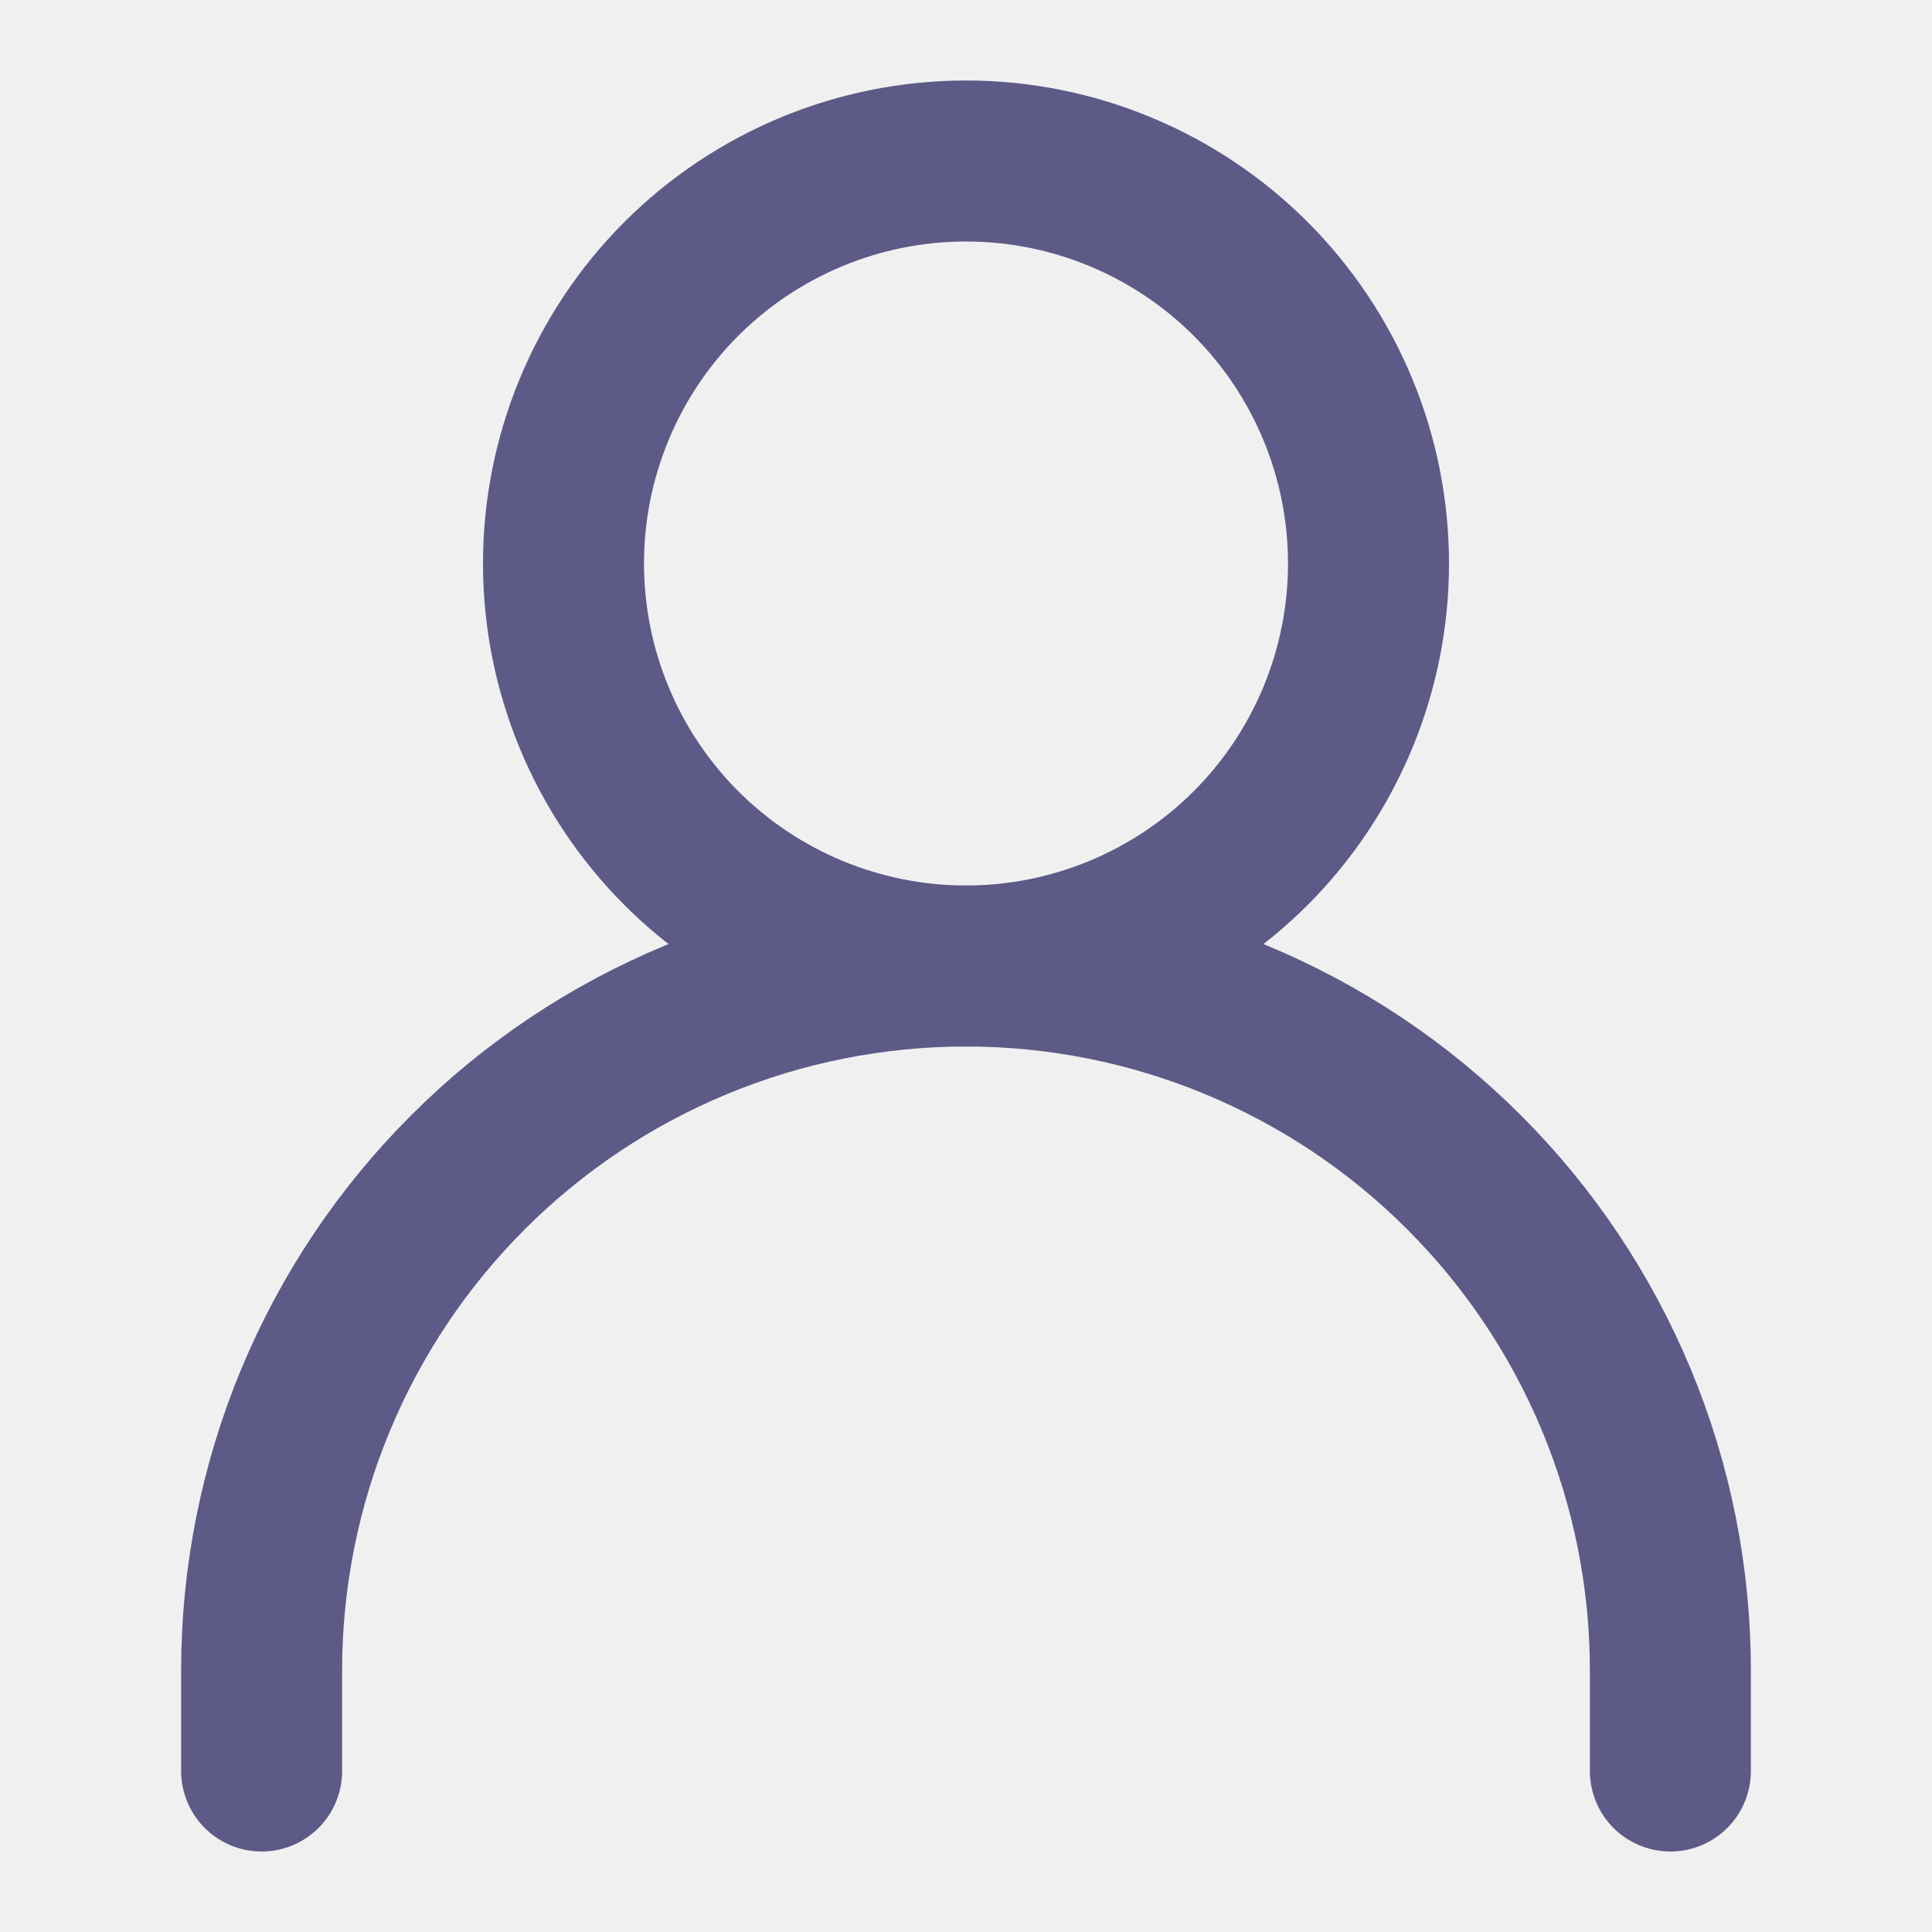
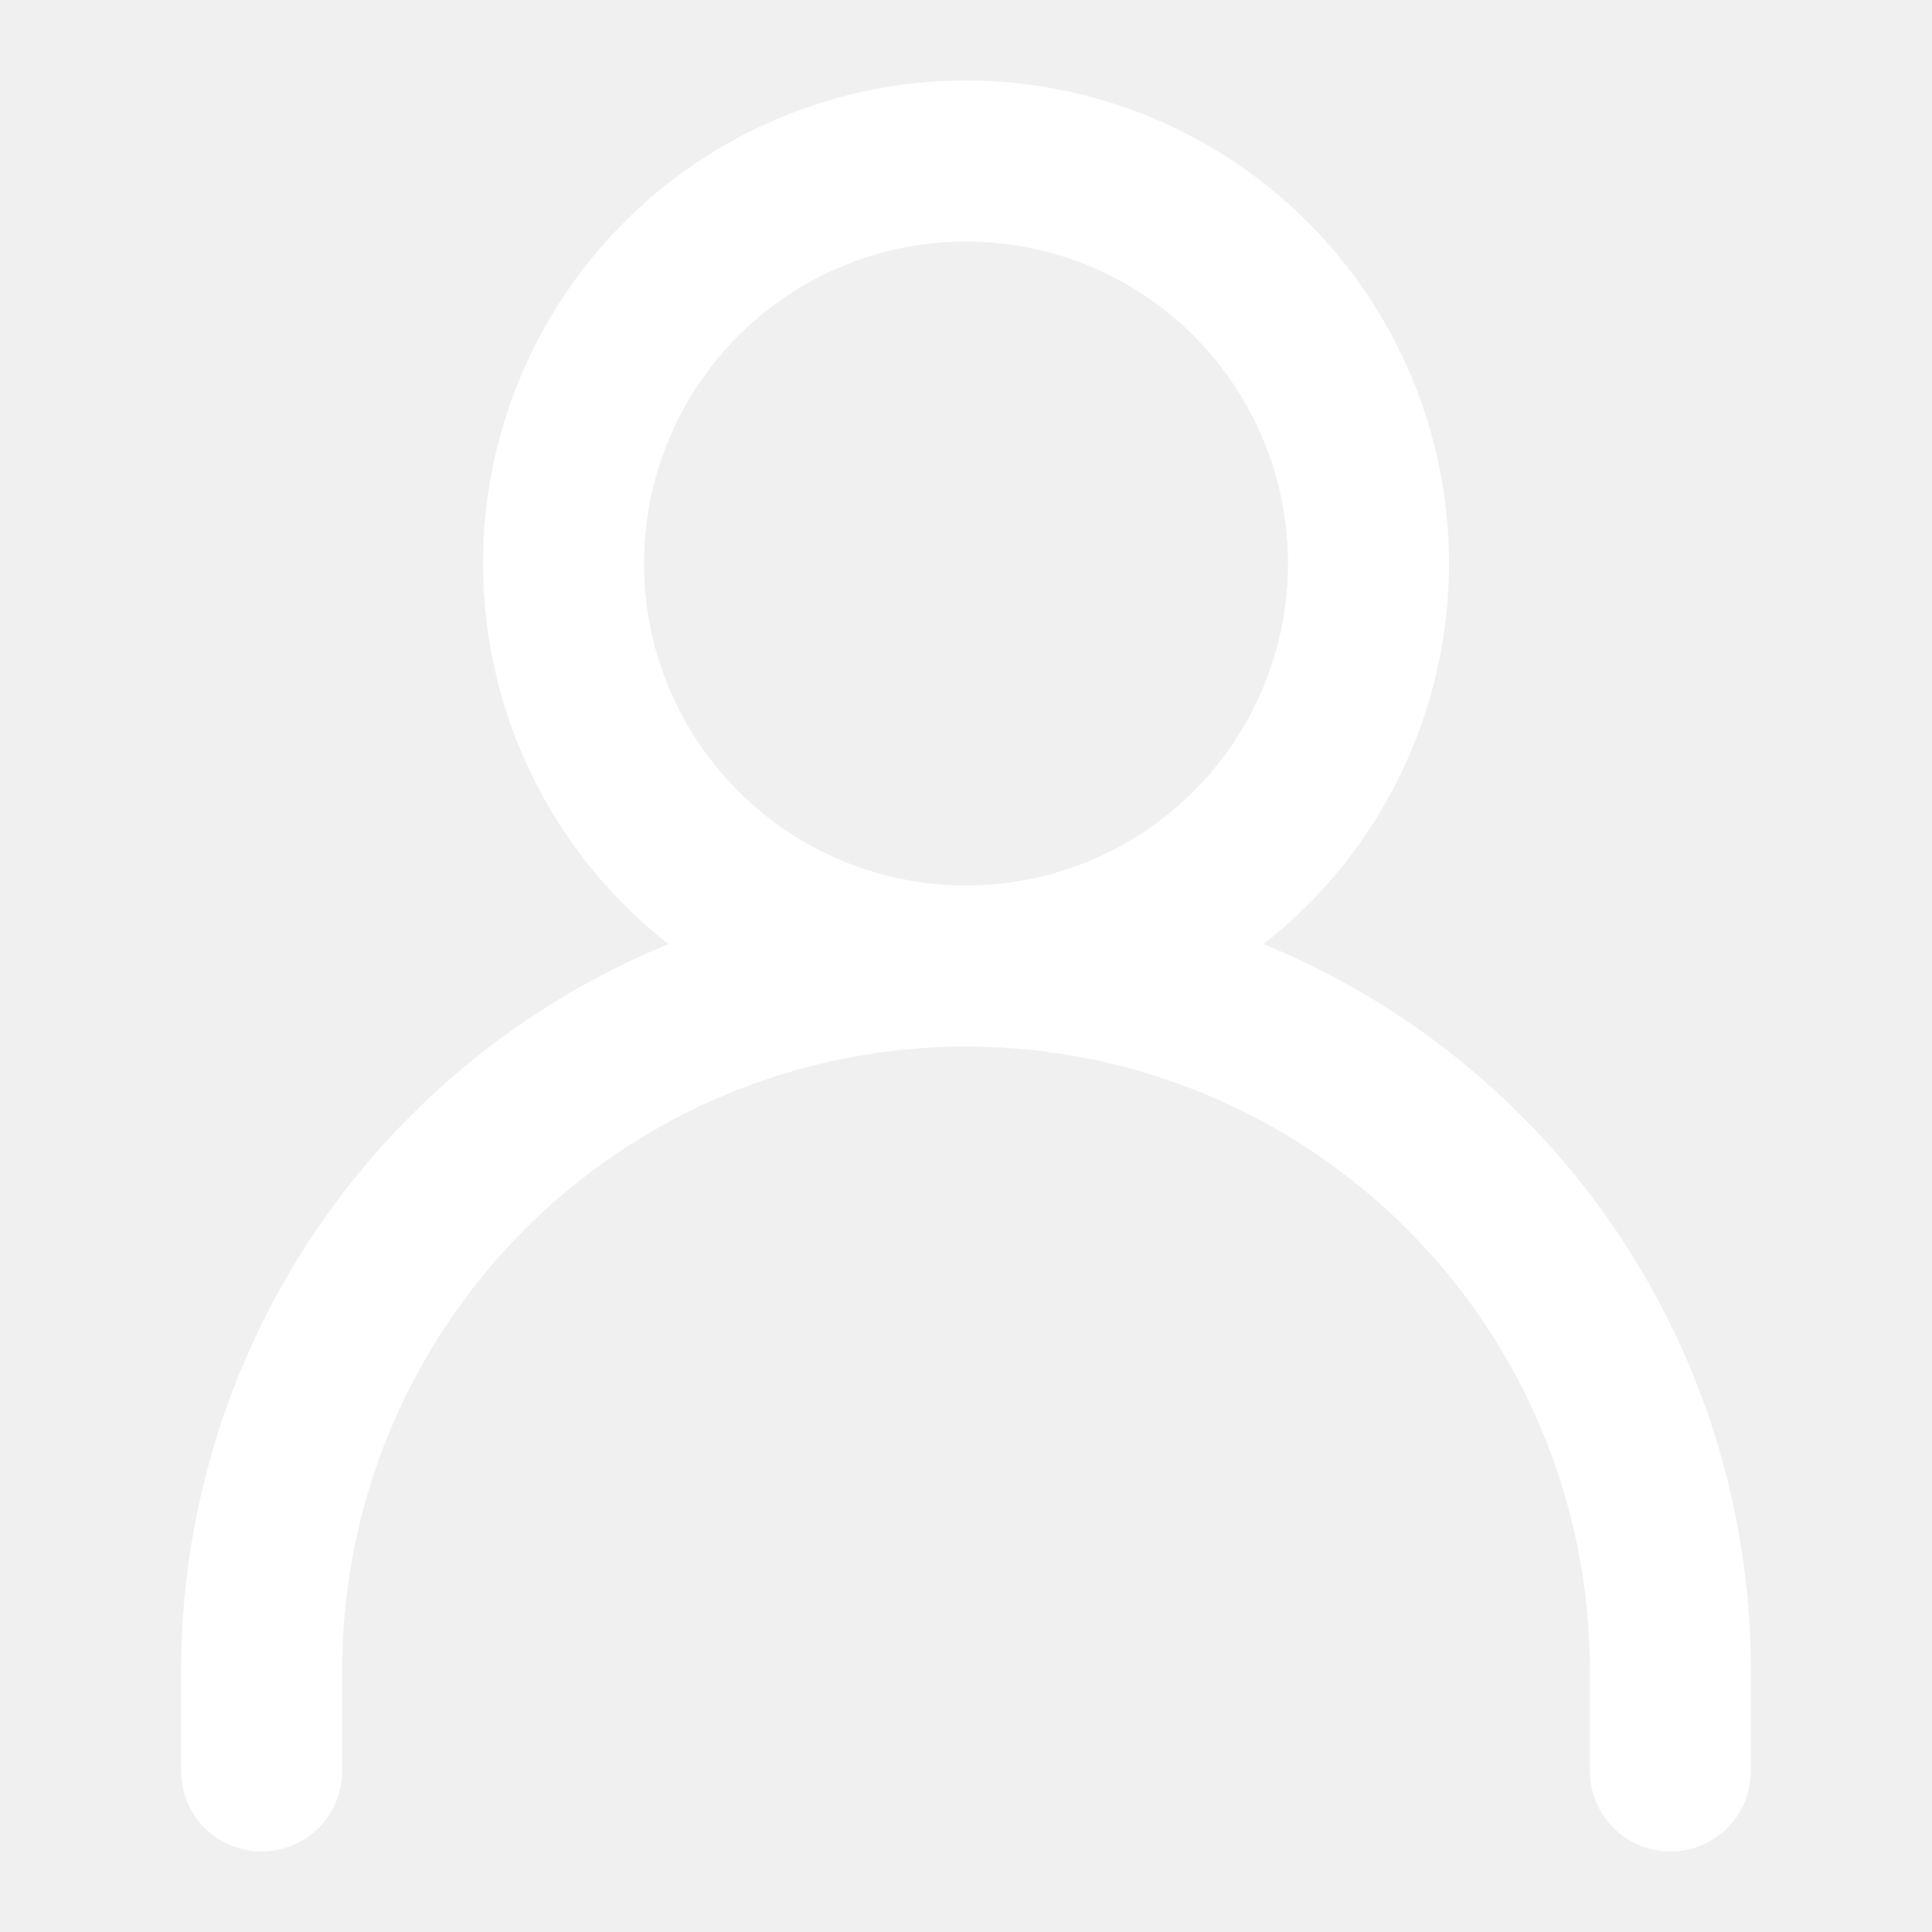
<svg xmlns="http://www.w3.org/2000/svg" width="24" height="24" viewBox="0 0 24 24" fill="none">
-   <path d="M3.25 22V20.75C3.25 19.601 3.476 18.463 3.916 17.401C4.356 16.34 5 15.375 5.813 14.563C6.625 13.75 7.59 13.106 8.652 12.666C9.713 12.226 10.851 12 12 12C13.149 12 14.287 12.226 15.348 12.666C16.41 13.106 17.375 13.75 18.187 14.563C19 15.375 19.644 16.34 20.084 17.401C20.524 18.463 20.75 19.601 20.75 20.75V22" stroke="#5D5A88" stroke-width="2" stroke-linecap="round" stroke-linejoin="round" />
-   <path d="M12 12C13.326 12 14.598 11.473 15.536 10.536C16.473 9.598 17 8.326 17 7C17 5.674 16.473 4.402 15.536 3.464C14.598 2.527 13.326 2 12 2C10.674 2 9.402 2.527 8.464 3.464C7.527 4.402 7 5.674 7 7C7 8.326 7.527 9.598 8.464 10.536C9.402 11.473 10.674 12 12 12V12Z" stroke="#5D5A88" stroke-width="2" stroke-linecap="round" stroke-linejoin="round" />
+   <path d="M3.25 22V20.75C3.25 19.601 3.476 18.463 3.916 17.401C4.356 16.34 5 15.375 5.813 14.563C6.625 13.75 7.59 13.106 8.652 12.666C9.713 12.226 10.851 12 12 12C13.149 12 14.287 12.226 15.348 12.666C16.41 13.106 17.375 13.75 18.187 14.563C19 15.375 19.644 16.34 20.084 17.401C20.524 18.463 20.75 19.601 20.75 20.75V22" stroke="#FFFFFF" stroke-width="2" stroke-linecap="round" stroke-linejoin="round" />
+   <path d="M12 12C13.326 12 14.598 11.473 15.536 10.536C16.473 9.598 17 8.326 17 7C17 5.674 16.473 4.402 15.536 3.464C14.598 2.527 13.326 2 12 2C10.674 2 9.402 2.527 8.464 3.464C7.527 4.402 7 5.674 7 7C7 8.326 7.527 9.598 8.464 10.536C9.402 11.473 10.674 12 12 12V12Z" stroke="#FFFFFF" stroke-width="2" stroke-linecap="round" stroke-linejoin="round" />
</svg>
